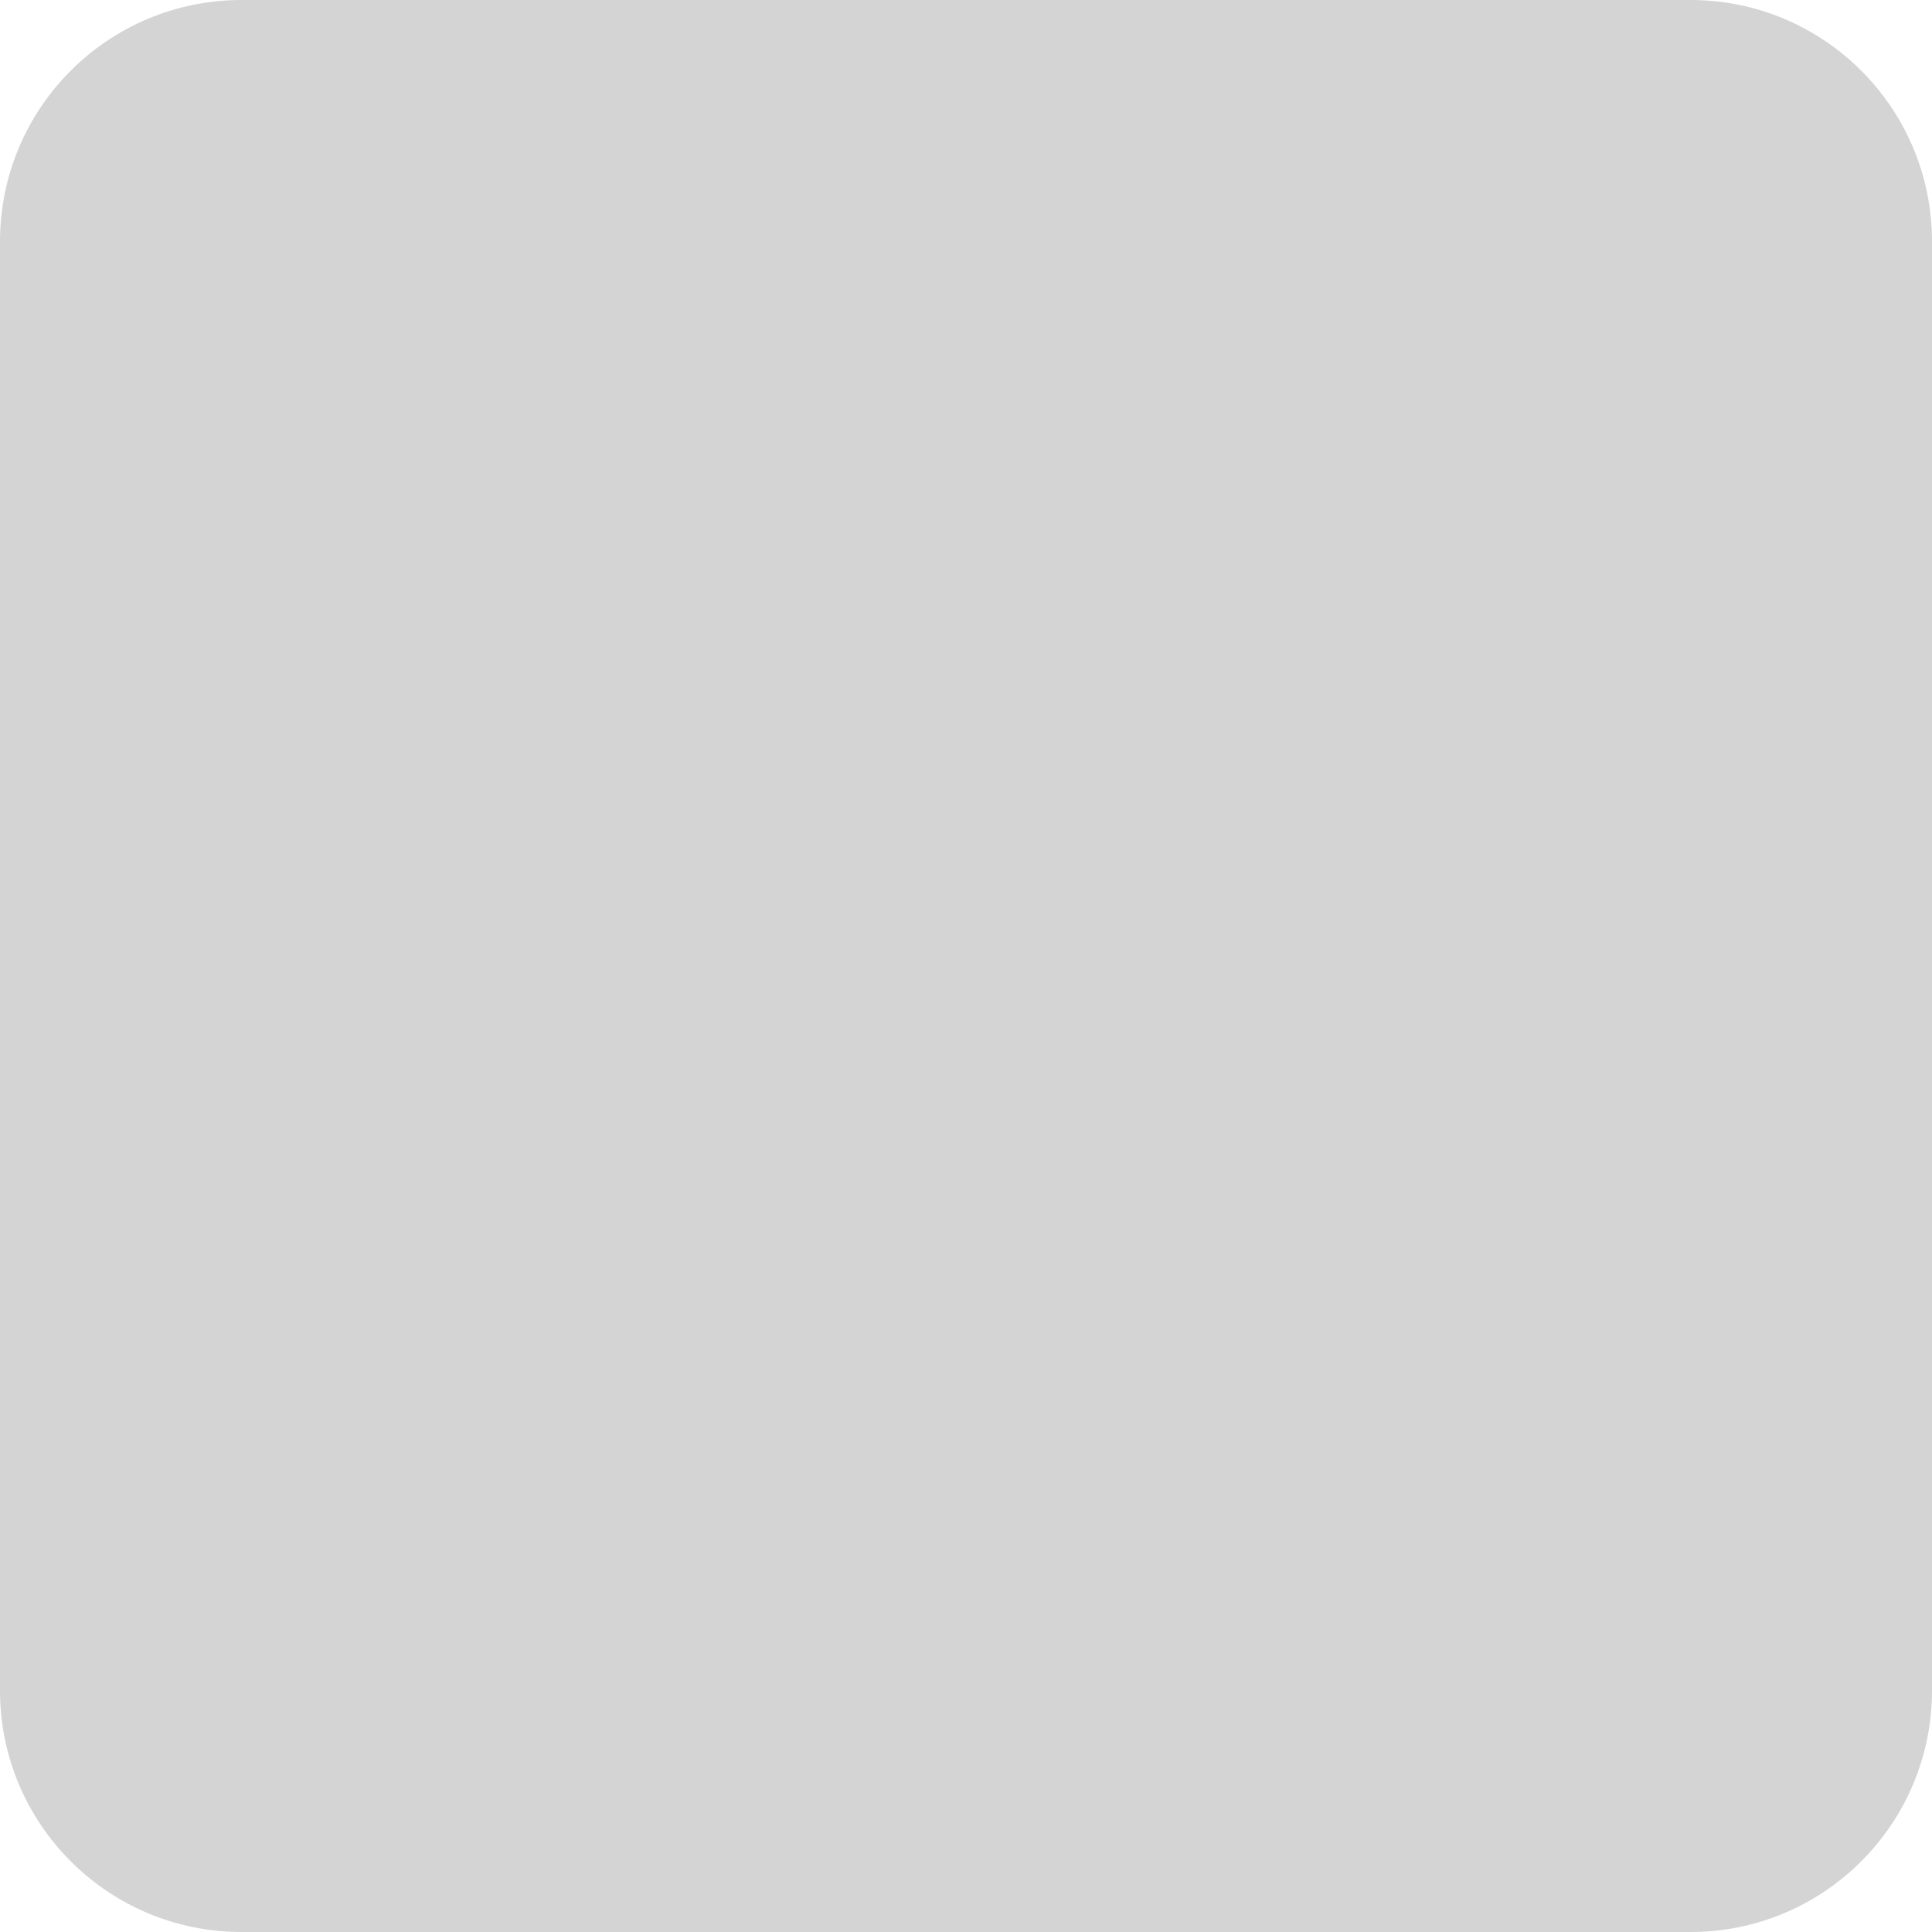
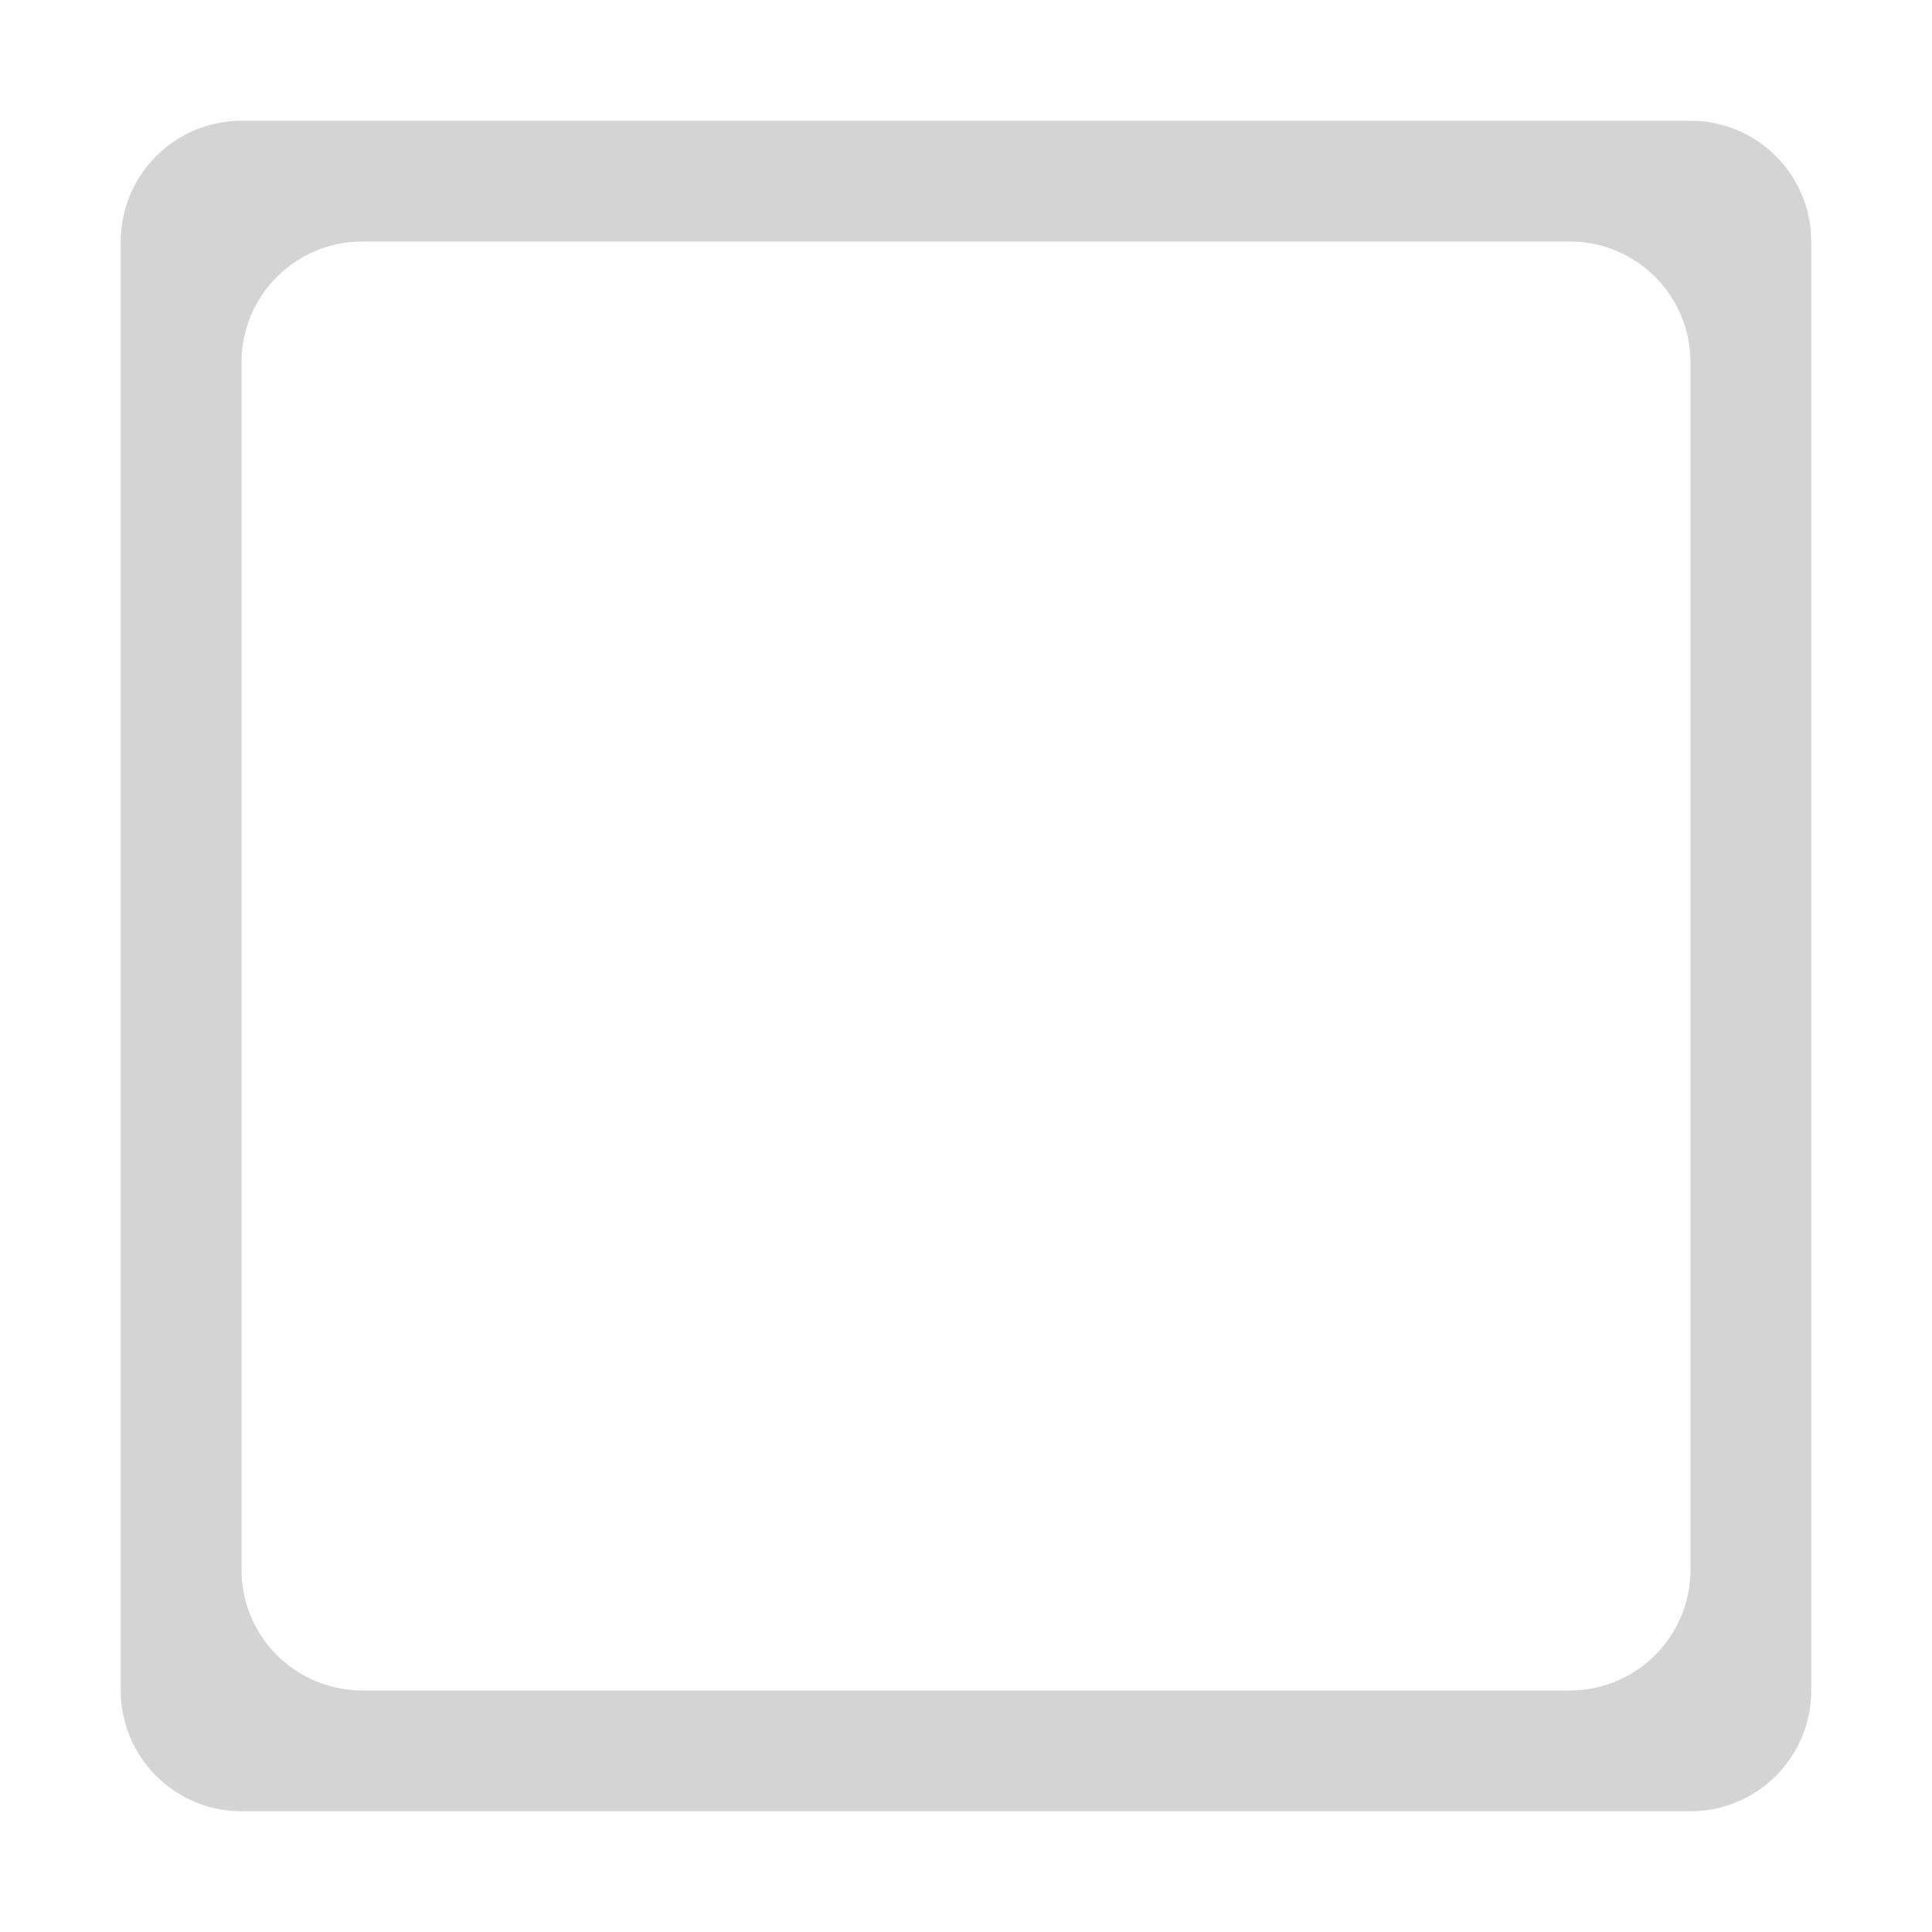
- <svg xmlns="http://www.w3.org/2000/svg" width="16" height="16" viewBox="0 0 16 16" fill="none">
-   <path d="M0 2C0 0.895 0.895 0 2 0H14C15.105 0 16 0.895 16 2V14C16 15.105 15.105 16 14 16H2C0.895 16 0 15.105 0 14V2Z" fill="#D4D4D4" />
+ <svg xmlns="http://www.w3.org/2000/svg" id="enWz7tbONYv1" viewBox="0 0 16 16" shape-rendering="geometricPrecision" text-rendering="geometricPrecision">
+   <path d="M2,15c-.552,0-1-.448-1-1L1,2c0-.552.448-1,1-1h12c.552,0,1,.448,1,1v12c0,.552-.448,1-1,1h-12Zm11-1c.552,0,1-.448,1-1v-10c0-.552-.448-1-1-1L3,2c-.552,0-1,.448-1,1v10c0,.552.448,1,1,1h10Z" fill="#d4d4d4" stroke-width="0" />
</svg>
